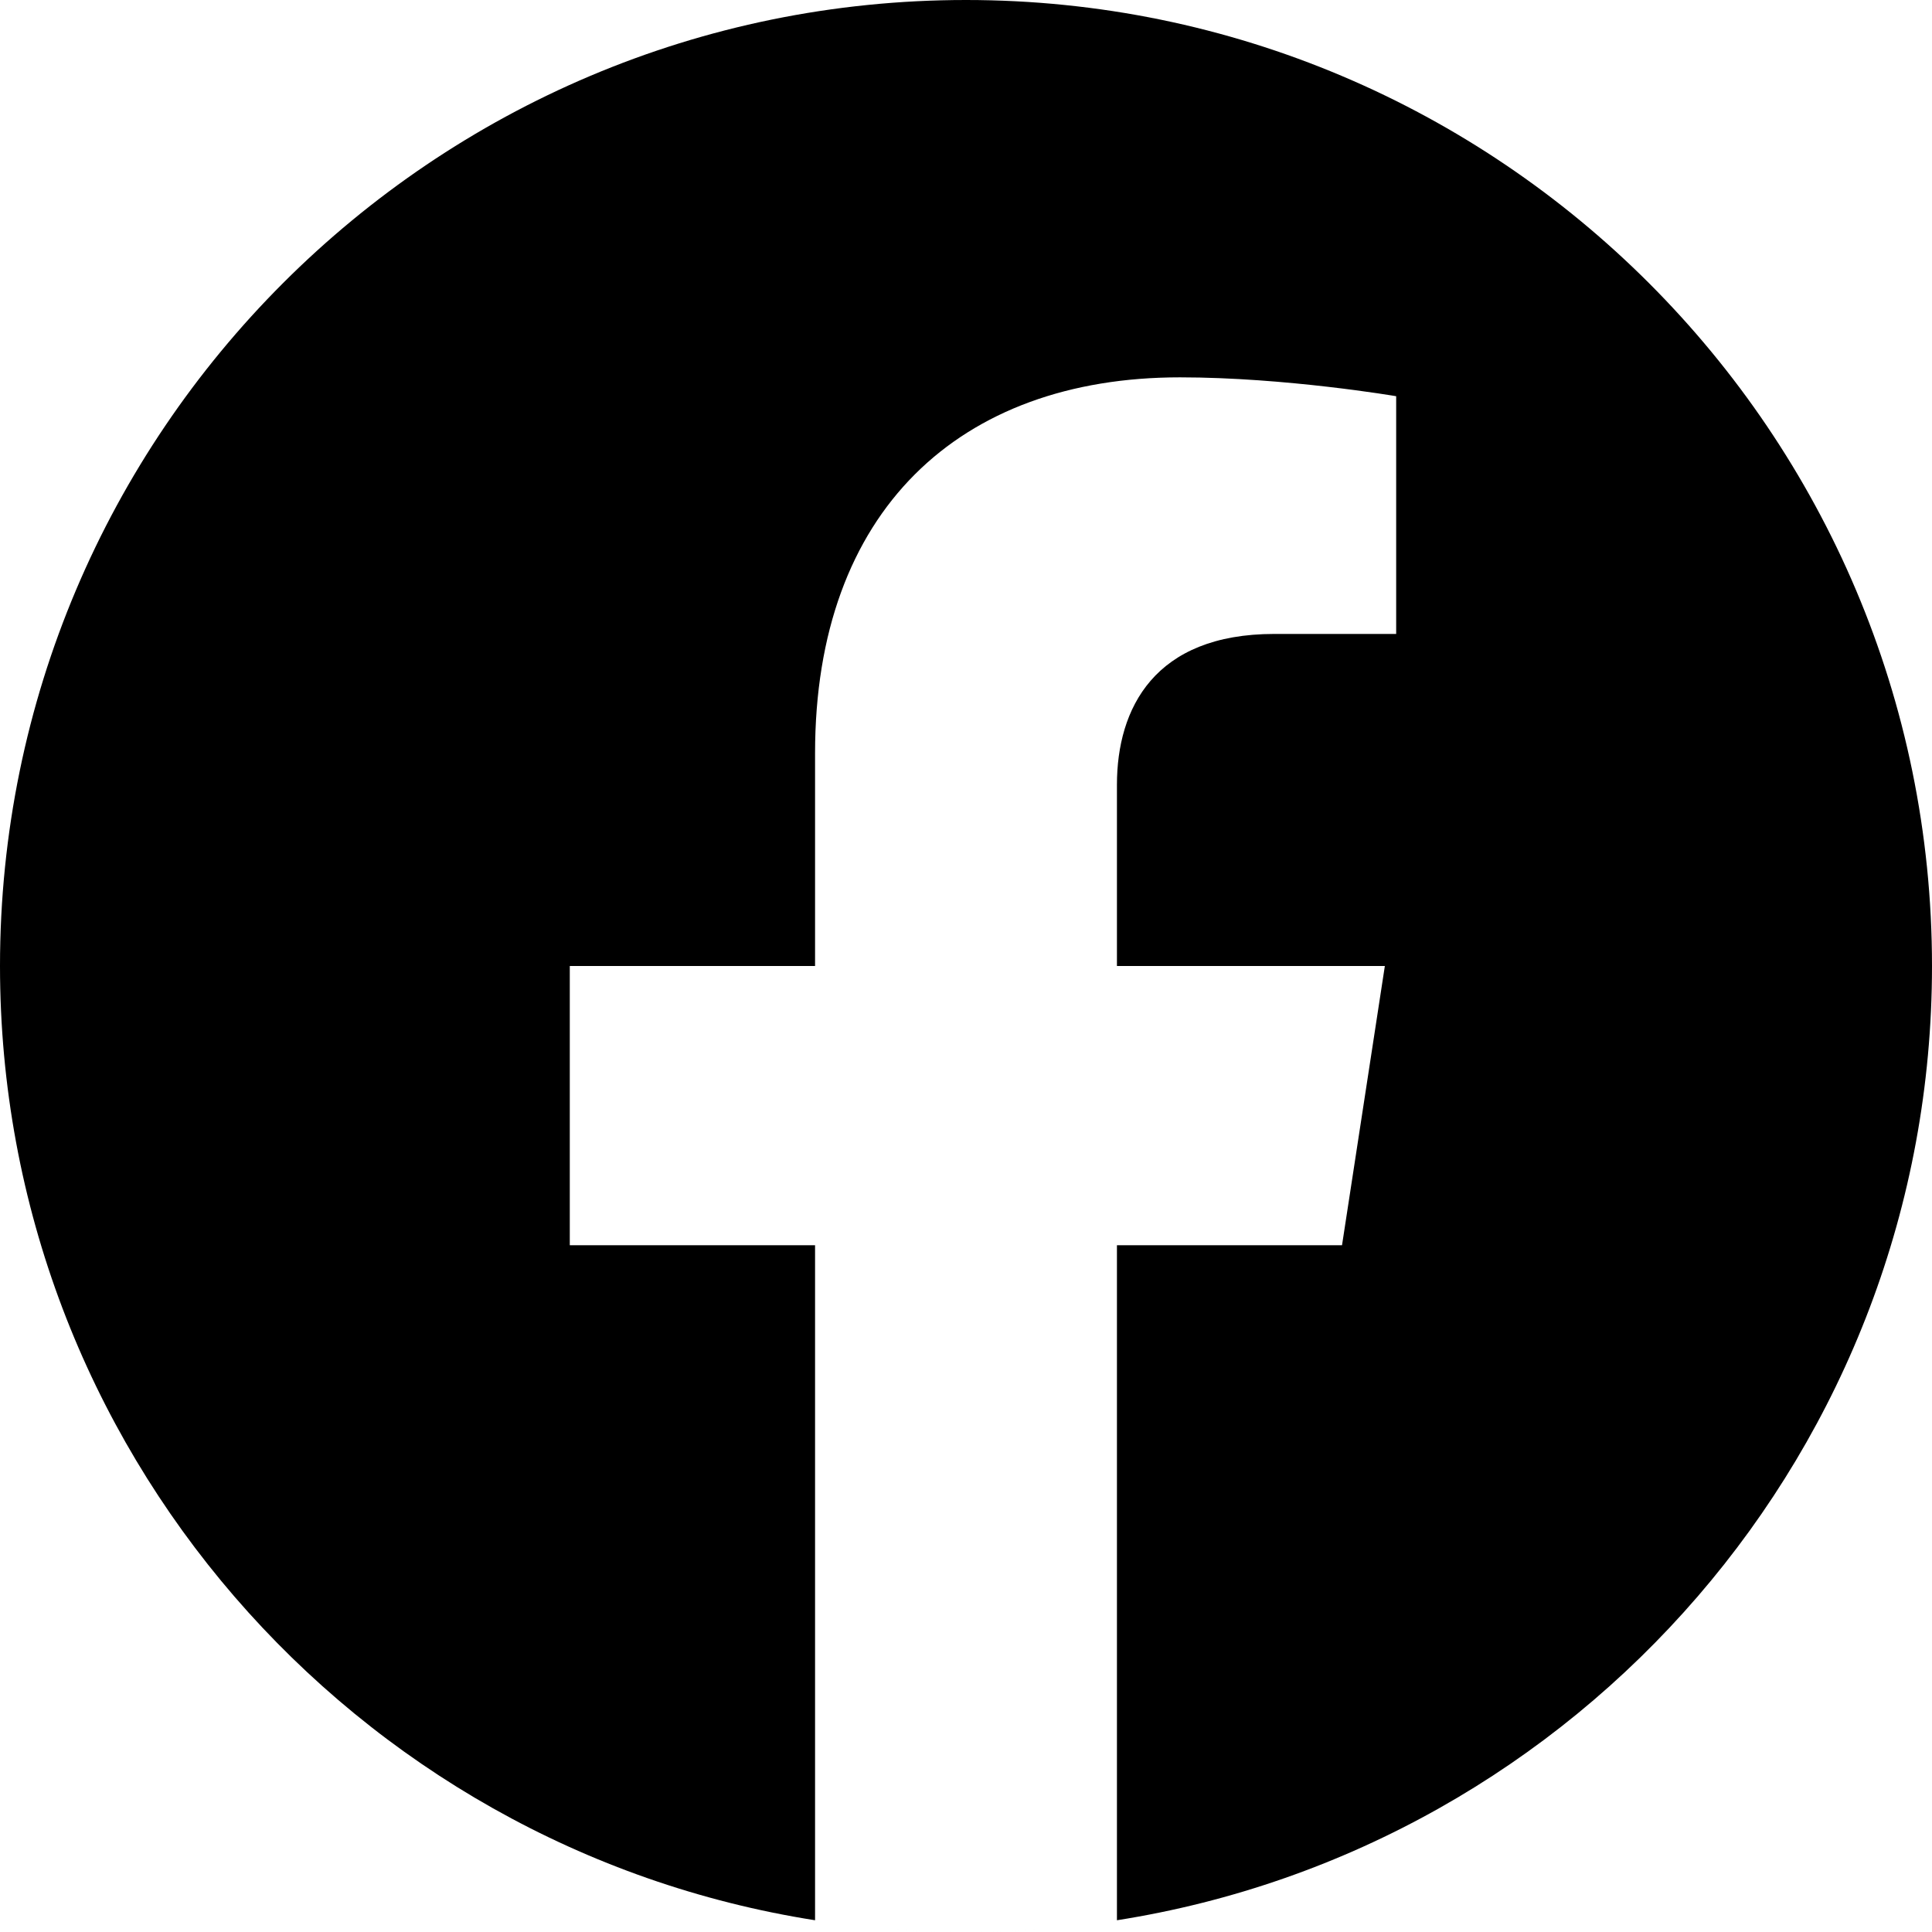
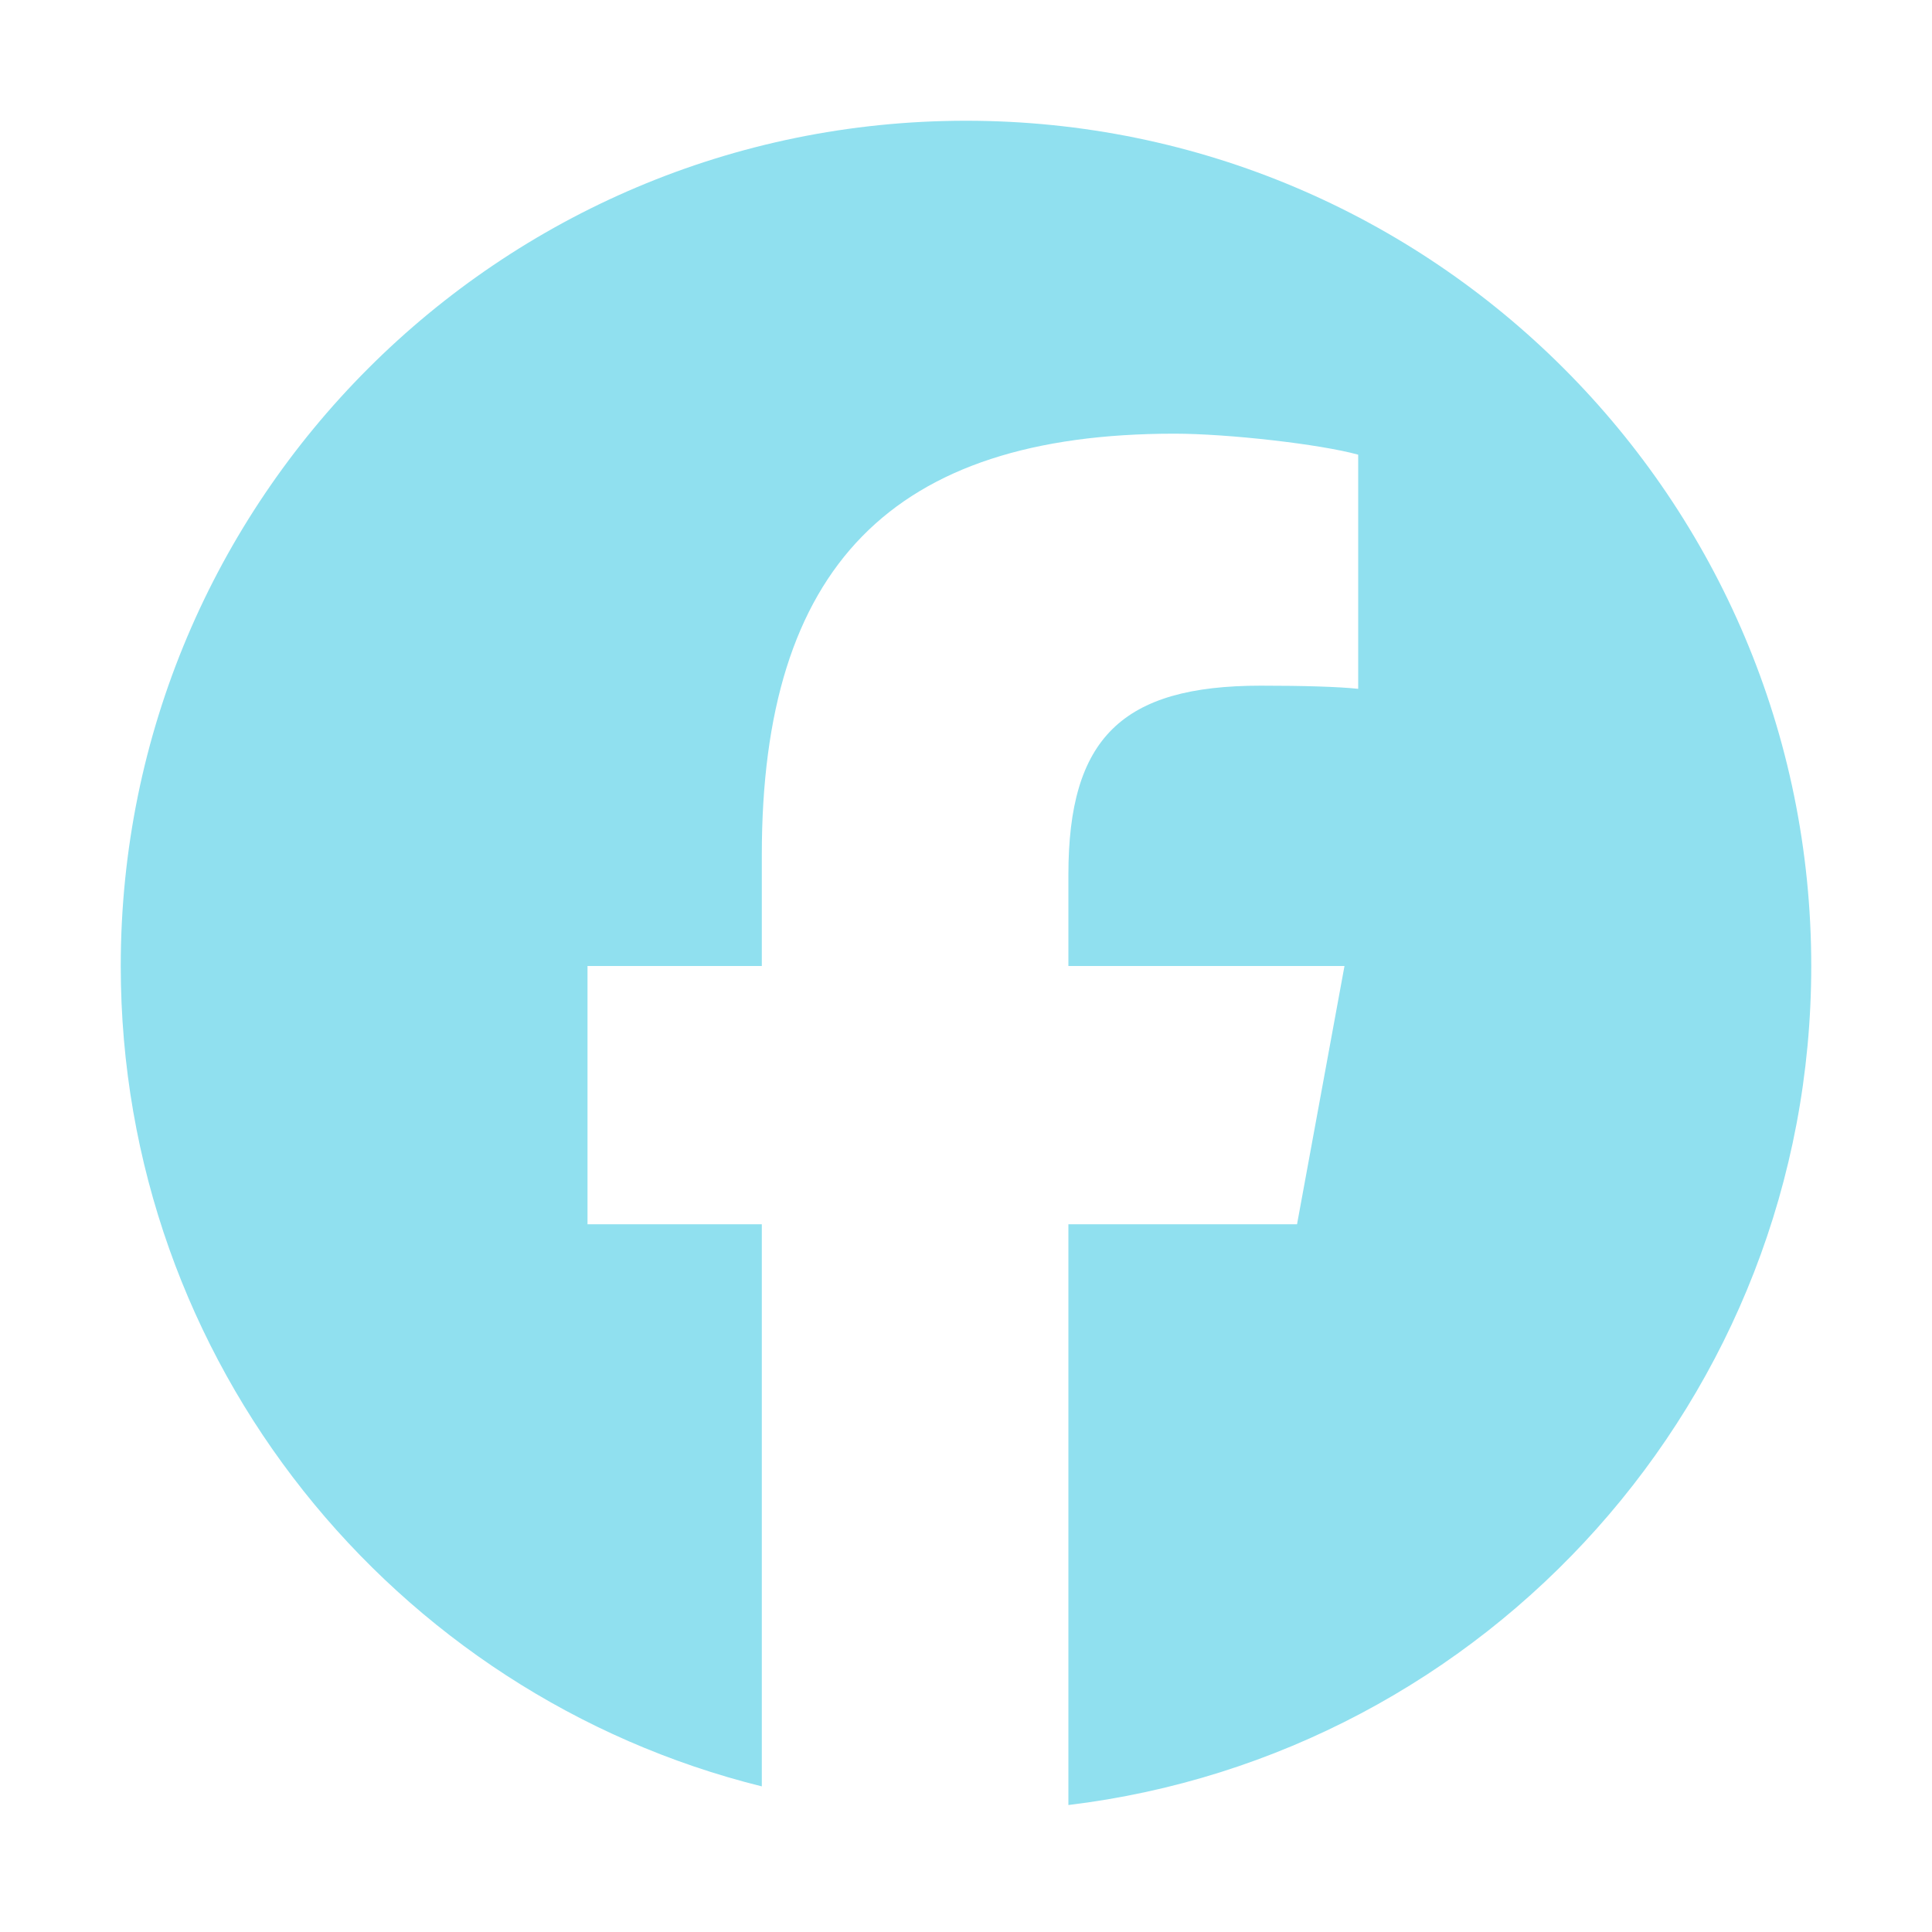
- <svg xmlns="http://www.w3.org/2000/svg" height="100%" style="fill-rule:evenodd;clip-rule:evenodd;stroke-linejoin:round;stroke-miterlimit:2;" version="1.1" viewBox="0 0 512 512" width="100%" xml:space="preserve">
-   <path d="M255.022,511.998l0.229,0.001l-0.079,0l-0.15,-0.001Zm1.806,0.001l-0.079,0l0.229,-0.001l-0.15,0.001Zm-2.588,-0.005l0.247,0.001l-0.142,0l-0.105,-0.001Zm3.415,0.001l-0.142,0l0.247,-0.001l-0.105,0.001Zm-4.169,-0.007l0.165,0.001l-0.132,-0.001l-0.033,0Zm4.995,0l-0.132,0.001l0.165,-0.001l-0.033,0Zm0.826,-0.009l-0.058,0.001l0.223,-0.003l-0.165,0.002Zm-6.779,-0.002l0.223,0.003l-0.058,-0.001l-0.165,-0.002Zm7.604,-0.01l-0.135,0.002l0.275,-0.004l-0.14,0.002Zm-8.404,-0.002l0.275,0.004l-0.135,-0.002l-0.14,-0.002Zm9.228,-0.012l-0.182,0.003l0.254,-0.005l-0.072,0.002Zm-9.984,-0.002l0.254,0.005l-0.182,-0.003l-0.072,-0.002Zm-0.937,-0.019l0.225,0.005l-0.04,-0.001l-0.185,-0.004Zm11.745,0.004l-0.04,0.001l0.225,-0.005l-0.185,0.004Zm-12.567,-0.025l0.309,0.008l-0.125,-0.003l-0.184,-0.005Zm13.39,0.005l-0.125,0.003l0.309,-0.008l-0.184,0.005Zm0.823,-0.022l-0.201,0.006l0.316,-0.009l-0.115,0.003Zm-14.967,-0.003l0.316,0.009l-0.201,-0.006l-0.115,-0.003Zm-0.72,-0.022l0.225,0.007l-0.212,-0.007l-0.194,-0.006l0.181,0.006Zm16.509,0l-0.212,0.007l0.225,-0.007l0.181,-0.006l-0.194,0.006Zm0.821,-0.027l-0.112,0.004l0.345,-0.012l-0.233,0.008Zm-18.371,-0.008l0.345,0.012l-0.112,-0.004l-0.233,-0.008Zm-0.749,-0.028l0.362,0.013l-0.201,-0.007l-0.161,-0.006Zm19.941,0.006l-0.201,0.007l0.362,-0.013l-0.161,0.006Zm-20.676,-0.036l0.354,0.015l-0.277,-0.011l-0.077,-0.004Zm21.495,0.004l-0.277,0.011l0.354,-0.015l-0.077,0.004Zm-22.525,-0.049l0.38,0.017l-0.093,-0.003l-0.287,-0.014Zm23.345,0.014l-0.093,0.003l0.38,-0.017l-0.287,0.014Zm-24.084,-0.048l0.394,0.018l-0.186,-0.008l-0.208,-0.01Zm24.902,0.01l-0.186,0.008l0.394,-0.018l-0.208,0.01Zm-25.63,-0.047l0.397,0.02l-0.279,-0.013l-0.118,-0.007Zm26.448,0.007l-0.279,0.013l0.397,-0.02l-0.118,0.007Zm0.818,-0.043l-0.362,0.019l0.321,-0.017l0.378,-0.021l-0.337,0.019Zm-27.925,0.002l0.321,0.017l-0.362,-0.019l-0.337,-0.019l0.378,0.021Zm28.741,-0.048l-0.16,0.009l0.406,-0.023l-0.246,0.014Zm-29.844,-0.014l0.406,0.023l-0.16,-0.009l-0.246,-0.014Zm-0.722,-0.043l0.405,0.024l-0.253,-0.014l-0.152,-0.01Zm31.382,0.01l-0.253,0.014l0.405,-0.024l-0.152,0.01Zm-32.071,-0.053l0.365,0.023l-0.34,-0.021l-0.342,-0.022l0.317,0.02Zm32.887,0.002l-0.34,0.021l0.365,-0.023l0.317,-0.02l-0.342,0.022Zm0.814,-0.053l-0.122,0.008l0.387,-0.026l-0.265,0.018Zm-34.755,-0.018l0.387,0.026l-0.122,-0.008l-0.265,-0.018Zm-0.721,-0.05l0.38,0.027l-0.208,-0.014l-0.172,-0.013Zm36.29,0.013l-0.208,0.014l0.38,-0.027l-0.172,0.013Zm-37.009,-0.064l0.349,0.025l-0.271,-0.019l-0.078,-0.006Zm37.822,0.006l-0.271,0.019l0.349,-0.025l-0.078,0.006Zm-38.789,-0.079l0.306,0.023l-0.074,-0.005l-0.232,-0.018Zm39.602,0.018l-0.074,0.005l0.306,-0.023l-0.232,0.018Zm0.811,-0.063l-0.146,0.011l0.311,-0.025l-0.165,0.014Zm-41.157,-0.014l0.311,0.025l-0.146,-0.011l-0.165,-0.014Zm-0.725,-0.059l0.264,0.022l-0.186,-0.015l-0.078,-0.007Zm42.694,0.007l-0.186,0.015l0.264,-0.022l-0.078,0.007Zm-43.492,-0.074l0.079,0.007l-0.013,-0.001l-0.066,-0.006Zm44.302,0.006l-0.013,0.001l0.079,-0.007l-0.066,0.006Zm0.81,-0.071l-0.072,0.006l0.181,-0.016l-0.109,0.01Zm-45.965,-0.01l0.181,0.016l-0.072,-0.006l-0.109,-0.01Zm-0.75,-0.068l0.135,0.013l-0.084,-0.008l-0.051,-0.005Zm47.523,0.005l-0.084,0.008l0.135,-0.013l-0.051,0.005Zm-63.736,-2.025c-122.319,-19.226 -216,-125.203 -216,-252.887c0,-141.29 114.71,-256 256,-256c141.29,0 256,114.71 256,256c0,127.684 -93.681,233.661 -216,252.887l0,-178.887l59.65,0l11.35,-74l-71,0l0,-48.021c0,-20.245 9.918,-39.979 41.719,-39.979l32.281,0l0,-63c0,0 -29.296,-5 -57.305,-5c-58.476,0 -96.695,35.44 -96.695,99.6l0,56.4l-65,0l0,74l65,0l0,178.887Z" />
+ <svg xmlns="http://www.w3.org/2000/svg" fill="#90E0EF" width="32" height="32" viewBox="0 0 32 32">
+   <path d="M16,2c-7.732,0-14,6.268-14,14,0,6.566,4.52,12.075,10.618,13.588v-9.31h-2.887v-4.278h2.887v-1.843c0-4.765,2.156-6.974,6.835-6.974,.887,0,2.417,.174,3.043,.348v3.878c-.33-.035-.904-.052-1.617-.052-2.296,0-3.183,.87-3.183,3.13v1.513h4.573l-.786,4.278h-3.787v9.619c6.932-.837,12.304-6.74,12.304-13.897,0-7.732-6.268-14-14-14Z" />
</svg>
